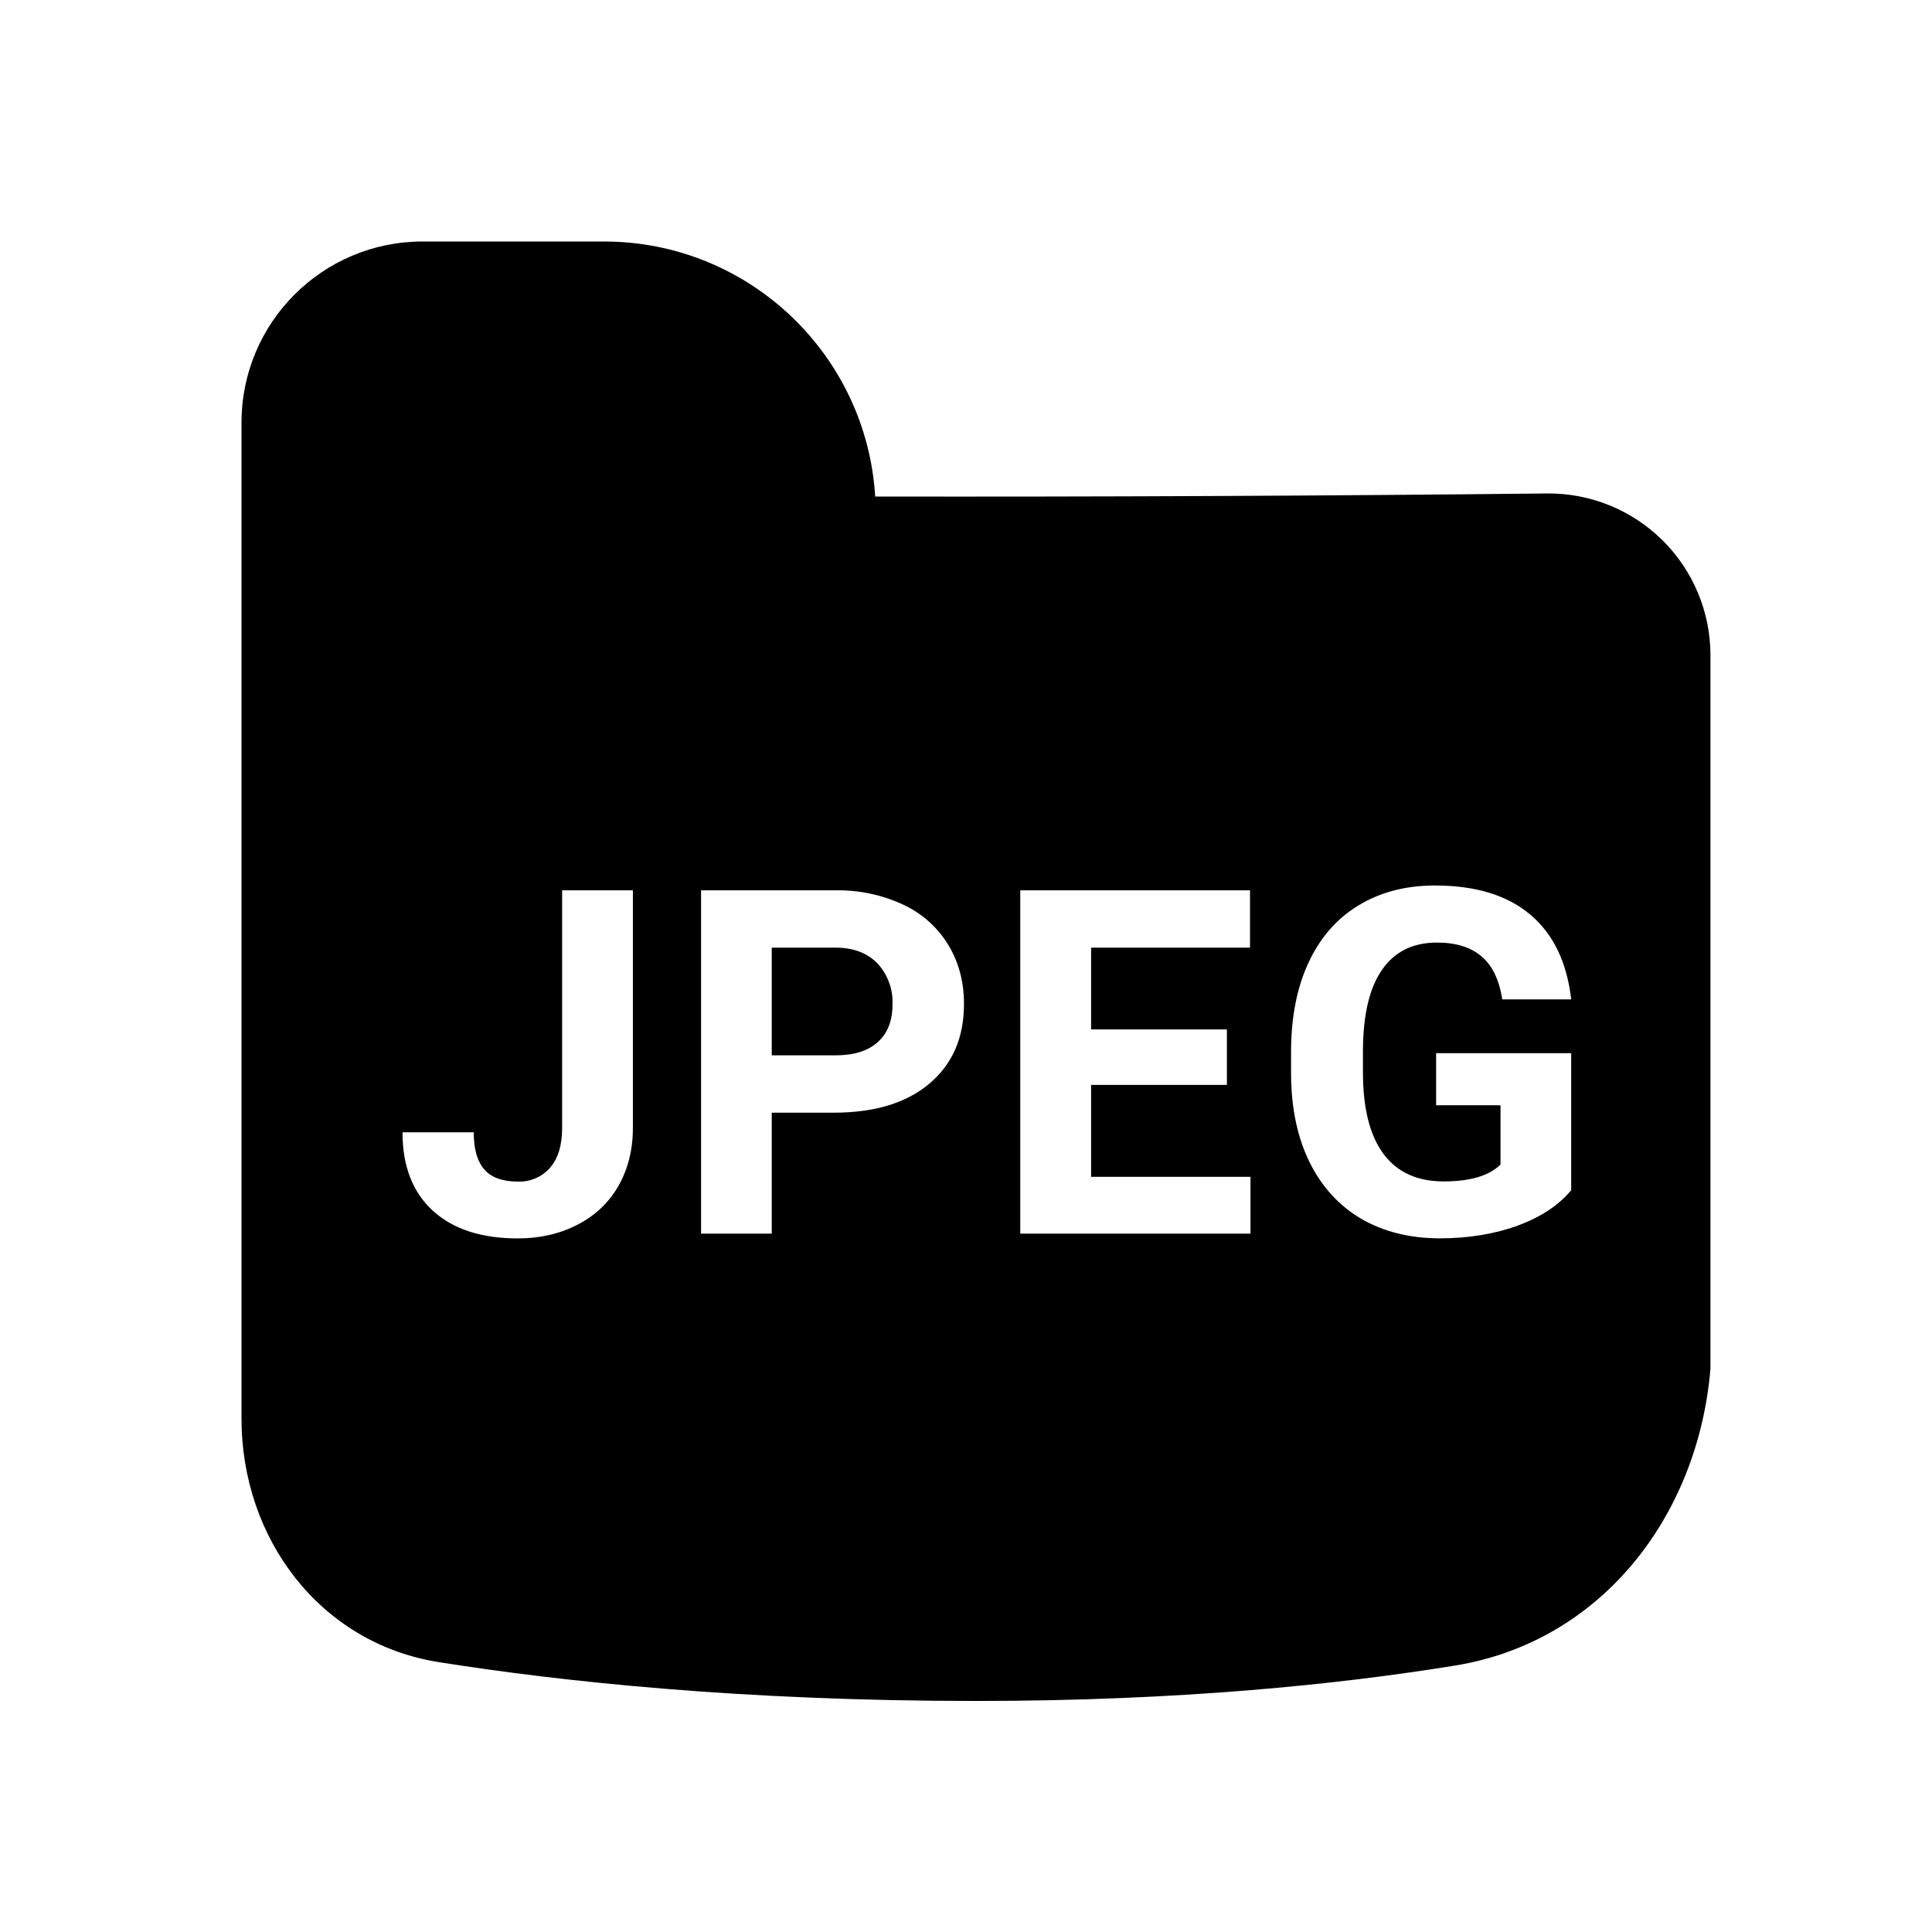
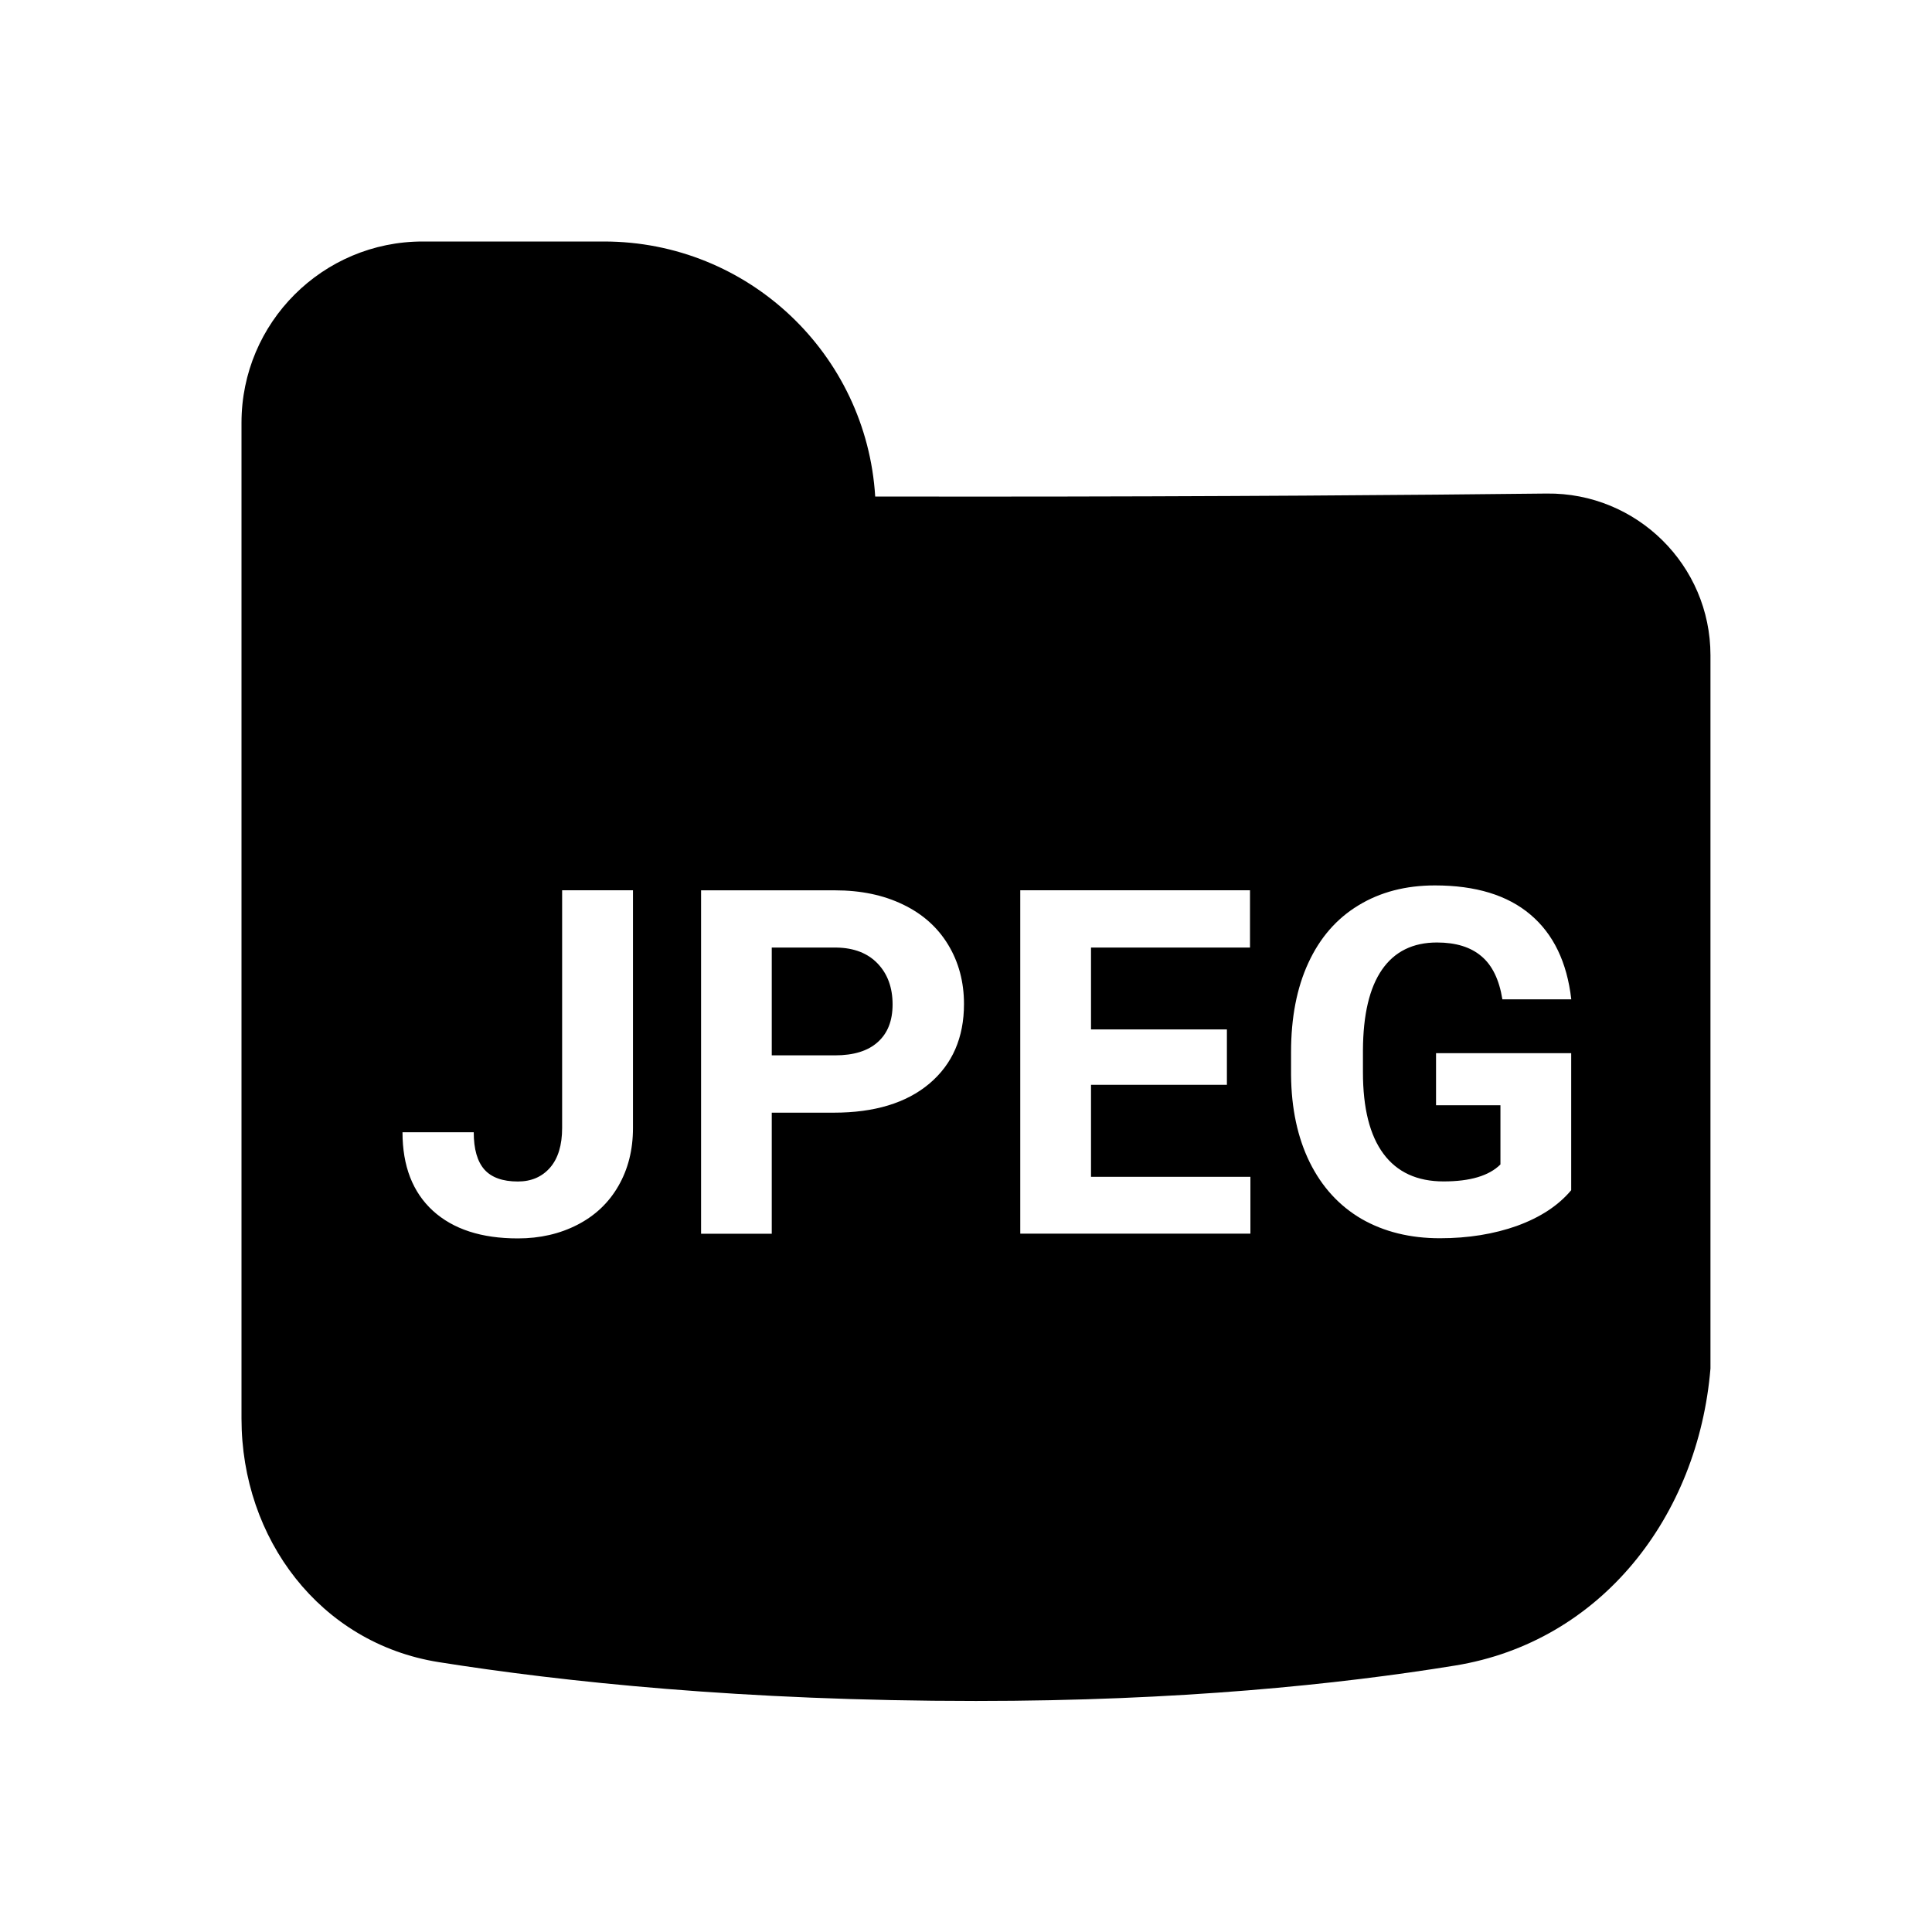
- <svg xmlns="http://www.w3.org/2000/svg" width="24" height="24" fill="none">
-   <path fill-rule="evenodd" clip-rule="evenodd" d="M3 5.25A2.25 2.25 0 0 1 5.25 3h2.252c1.795 0 3.262 1.4 3.37 3.168a677.156 677.156 0 0 0 8.341-.038 2.01 2.01 0 0 1 2.035 2.01V17c-.152 1.834-1.356 3.395-3.172 3.69-1.446.235-3.429.44-5.952.44-2.896 0-5.14-.239-6.677-.483C3.975 20.412 3 19.113 3 17.622V5.251zm15.847 9.977c.29-.105.513-.252.671-.442v-1.702H17.84v.647h.8v.736c-.141.14-.377.21-.707.21-.328 0-.577-.114-.747-.342-.17-.229-.255-.566-.255-1.014v-.272c.002-.444.081-.777.238-1.002.156-.225.383-.337.682-.337.235 0 .418.057.551.17.135.113.222.292.26.536h.856c-.053-.46-.221-.811-.507-1.052-.285-.242-.68-.363-1.186-.363-.363 0-.68.083-.952.249-.27.164-.477.402-.621.715-.143.31-.214.679-.214 1.104v.29c.004.415.08.775.231 1.082.153.306.367.54.645.703.28.16.603.24.972.24.352 0 .672-.052.961-.155zM7.862 11.06h-.879v2.953c0 .213-.05.377-.149.492a.504.504 0 0 1-.401.173c-.19 0-.329-.05-.416-.15-.088-.1-.132-.254-.132-.462H5c0 .42.126.745.378.975.252.229.603.343 1.055.343.275 0 .522-.057.74-.17.22-.113.389-.273.508-.48.12-.21.181-.45.181-.721v-2.953zm1.725 4.265v-1.503h.771c.506 0 .901-.12 1.186-.36.288-.242.431-.572.431-.99 0-.276-.065-.52-.196-.736a1.291 1.291 0 0 0-.563-.5 1.916 1.916 0 0 0-.843-.176H8.709v4.265h.878zm.786-2.215h-.786v-1.338h.806c.217.003.387.07.51.199a.704.704 0 0 1 .184.507c0 .203-.061.359-.184.468-.121.11-.298.164-.53.164zm4.868.367h-1.687v1.142h1.98v.706h-2.86V11.06h2.854v.712h-1.974v1.016h1.687v.689z" fill="currentcolor" />
+ <svg viewBox="0 0 24 24" fill="none">
+   <path fill-rule="evenodd" clip-rule="evenodd" d="M3 5.251C3 4.008 4.008 3 5.251 3h2.251c1.795 0 3.262 1.4 3.37 3.168.406.001.823.001 1.252.001 3.021 0 5.486-.02 7.089-.038 1.119-.013 2.035.89 2.035 2.009V17c-.152 1.834-1.356 3.395-3.172 3.69-1.446.235-3.429.44-5.952.44-2.896 0-5.14-.239-6.677-.483C3.975 20.412 3 19.114 3 17.623V5.251zm15.847 9.976c.289-.105.513-.253.671-.442V13.083h-1.679v.647h.8v.735c-.141.141-.376.211-.706.211-.328 0-.577-.114-.747-.343-.17-.229-.255-.566-.255-1.014v-.272c.002-.443.081-.777.237-1.002.156-.225.384-.337.683-.337.234 0 .418.057.551.17.135.113.222.292.261.536h.856c-.053-.461-.222-.811-.507-1.052-.285-.242-.681-.363-1.187-.363-.363 0-.681.083-.952.249-.27.164-.477.402-.621.715-.143.31-.214.679-.214 1.105v.29c.004.414.081.774.232 1.081.152.307.367.541.644.703.279.16.604.24.973.24.352 0 .672-.052.961-.155zM7.862 11.059h-.879v2.953c0 .213-.05.377-.149.492-.1.115-.233.173-.401.173-.189 0-.328-.05-.416-.149-.088-.1-.132-.254-.132-.463H5c0 .42.126.745.378.976.252.229.603.343 1.055.343.275 0 .522-.057.741-.17.219-.113.388-.273.507-.48.121-.209.182-.449.182-.721v-2.953zm1.725 4.266v-1.503h.77c.506 0 .901-.12 1.187-.36.287-.242.431-.572.431-.99 0-.275-.066-.52-.196-.735-.131-.217-.318-.384-.562-.501-.242-.117-.523-.176-.844-.176h-1.664v4.266h.879zm.785-2.215h-.785v-1.339h.806c.217.004.387.07.51.199.123.129.185.298.185.507 0 .203-.061.359-.185.469-.121.109-.298.164-.53.164zm4.869.366h-1.688v1.143h1.98v.706h-2.859v-4.266h2.854v.712h-1.975v1.017h1.688v.689z" fill="currentcolor" />
</svg>
